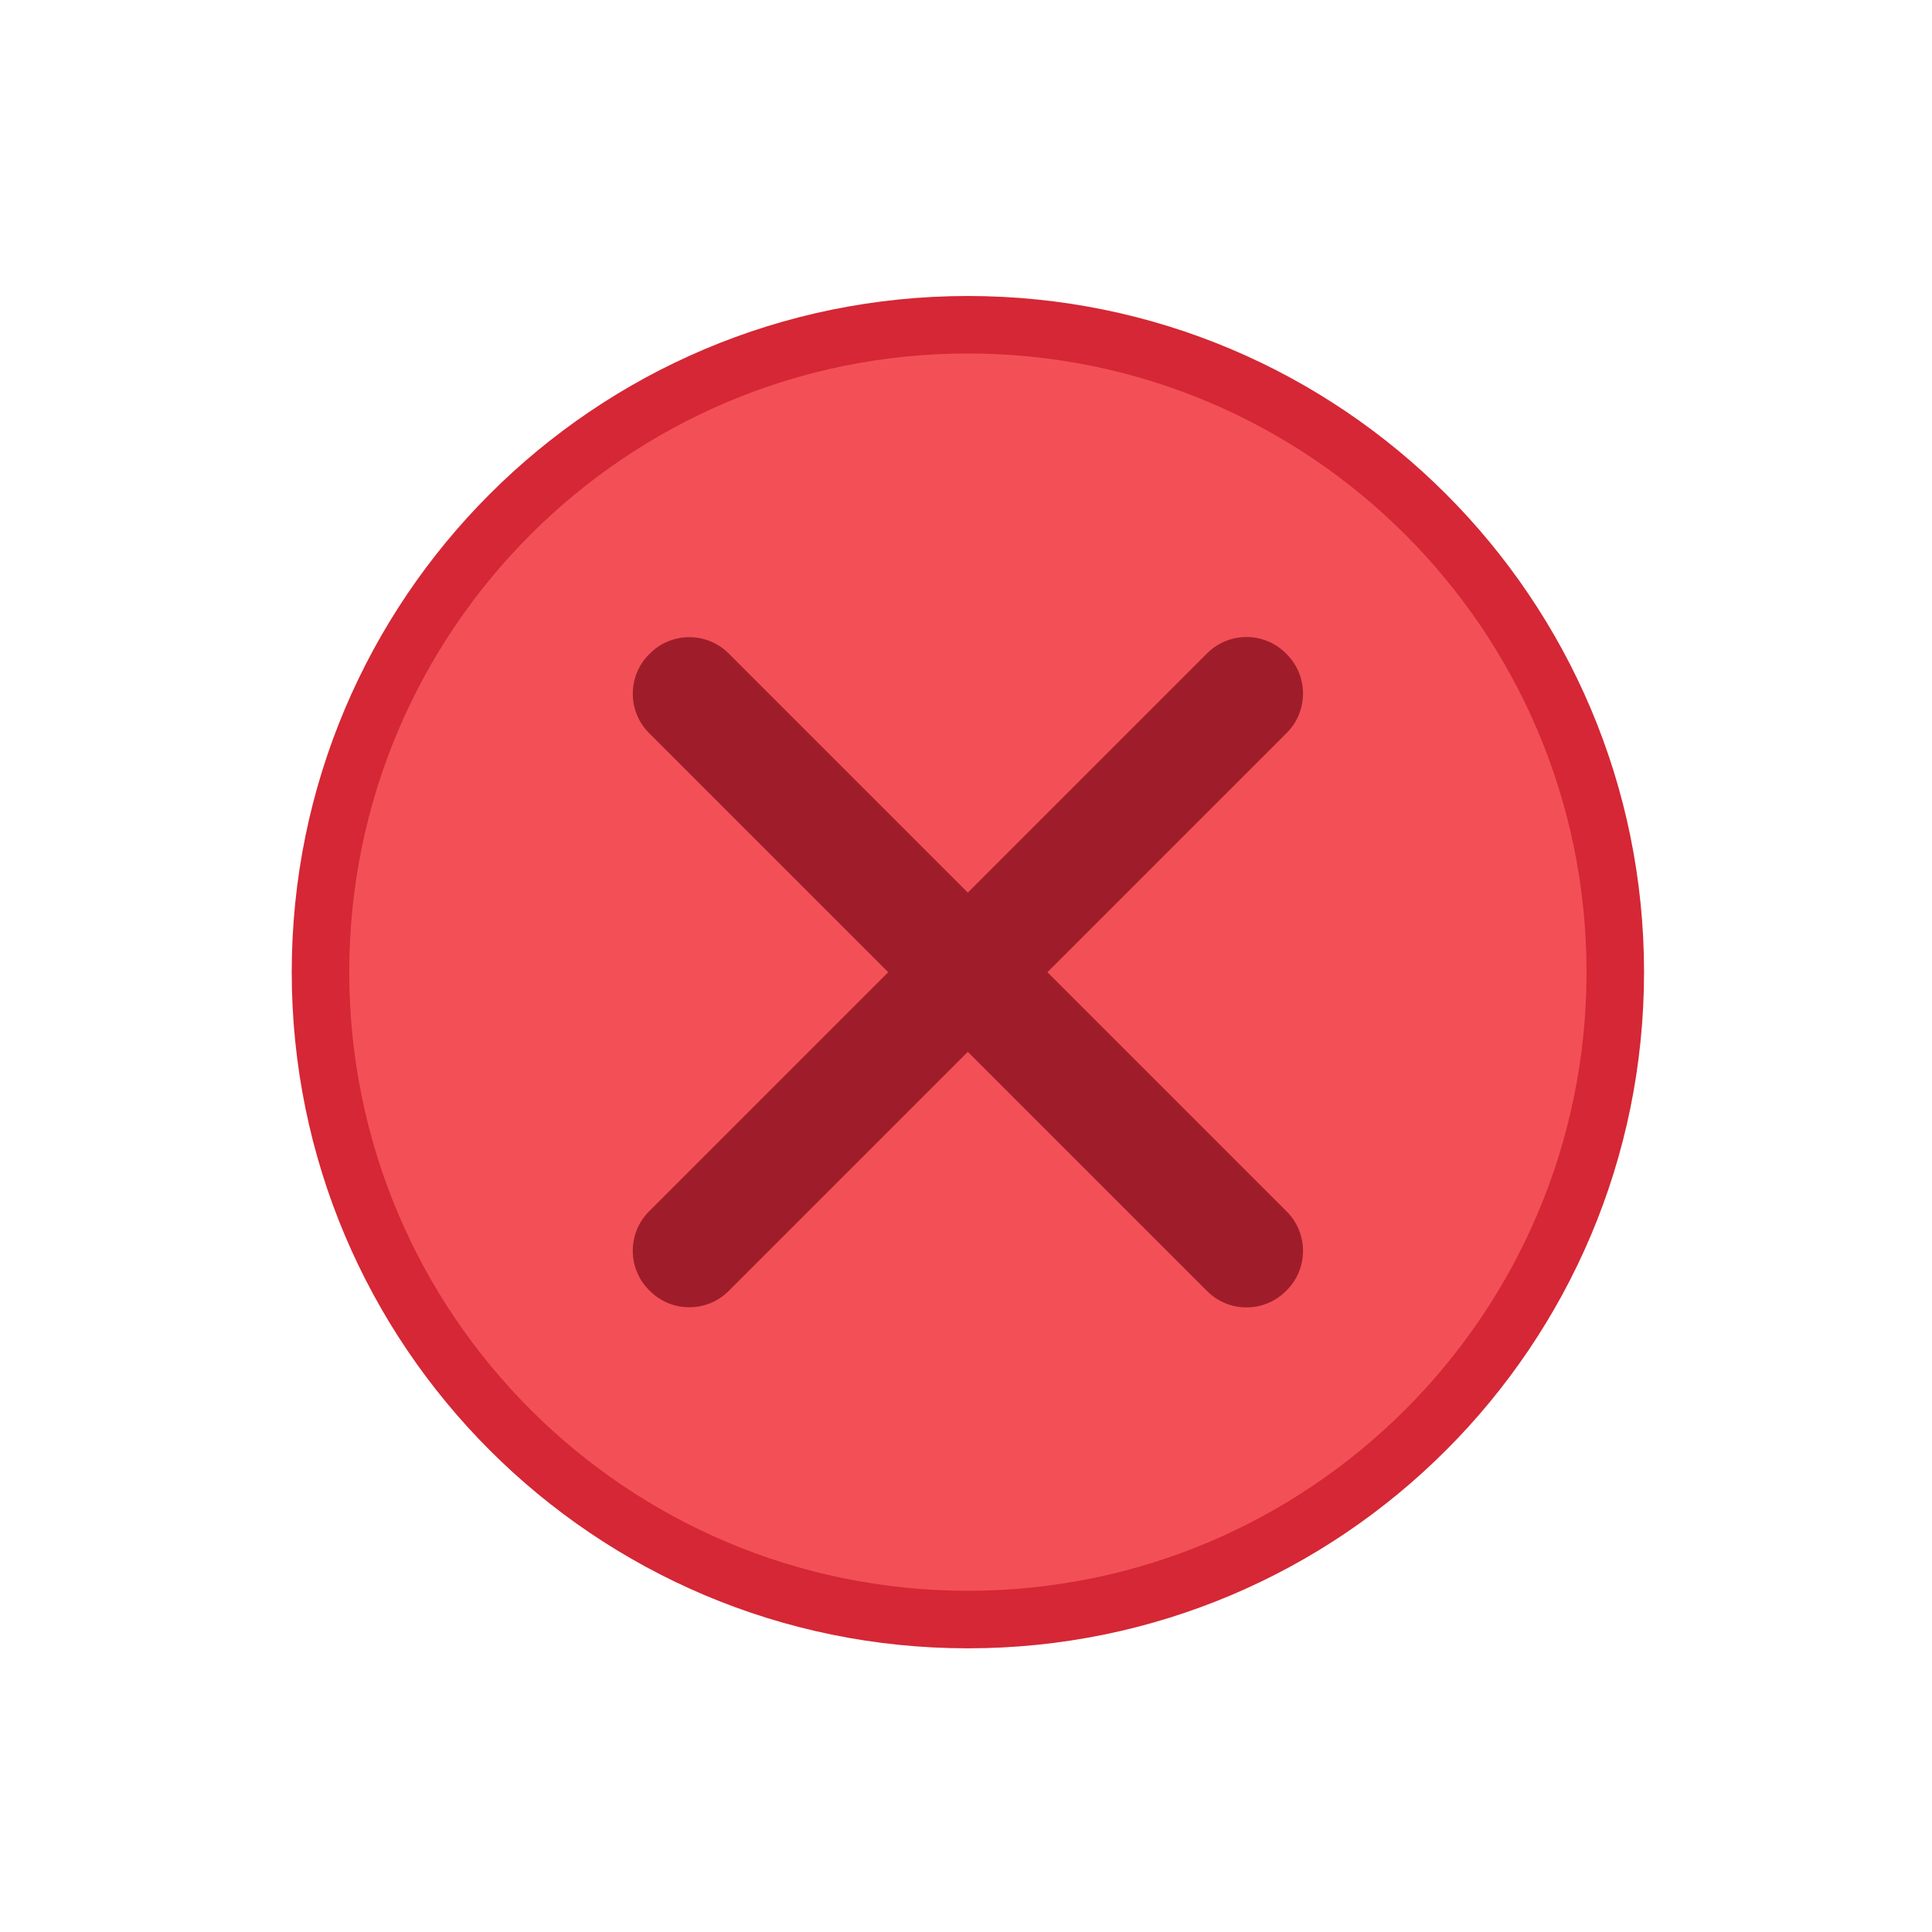
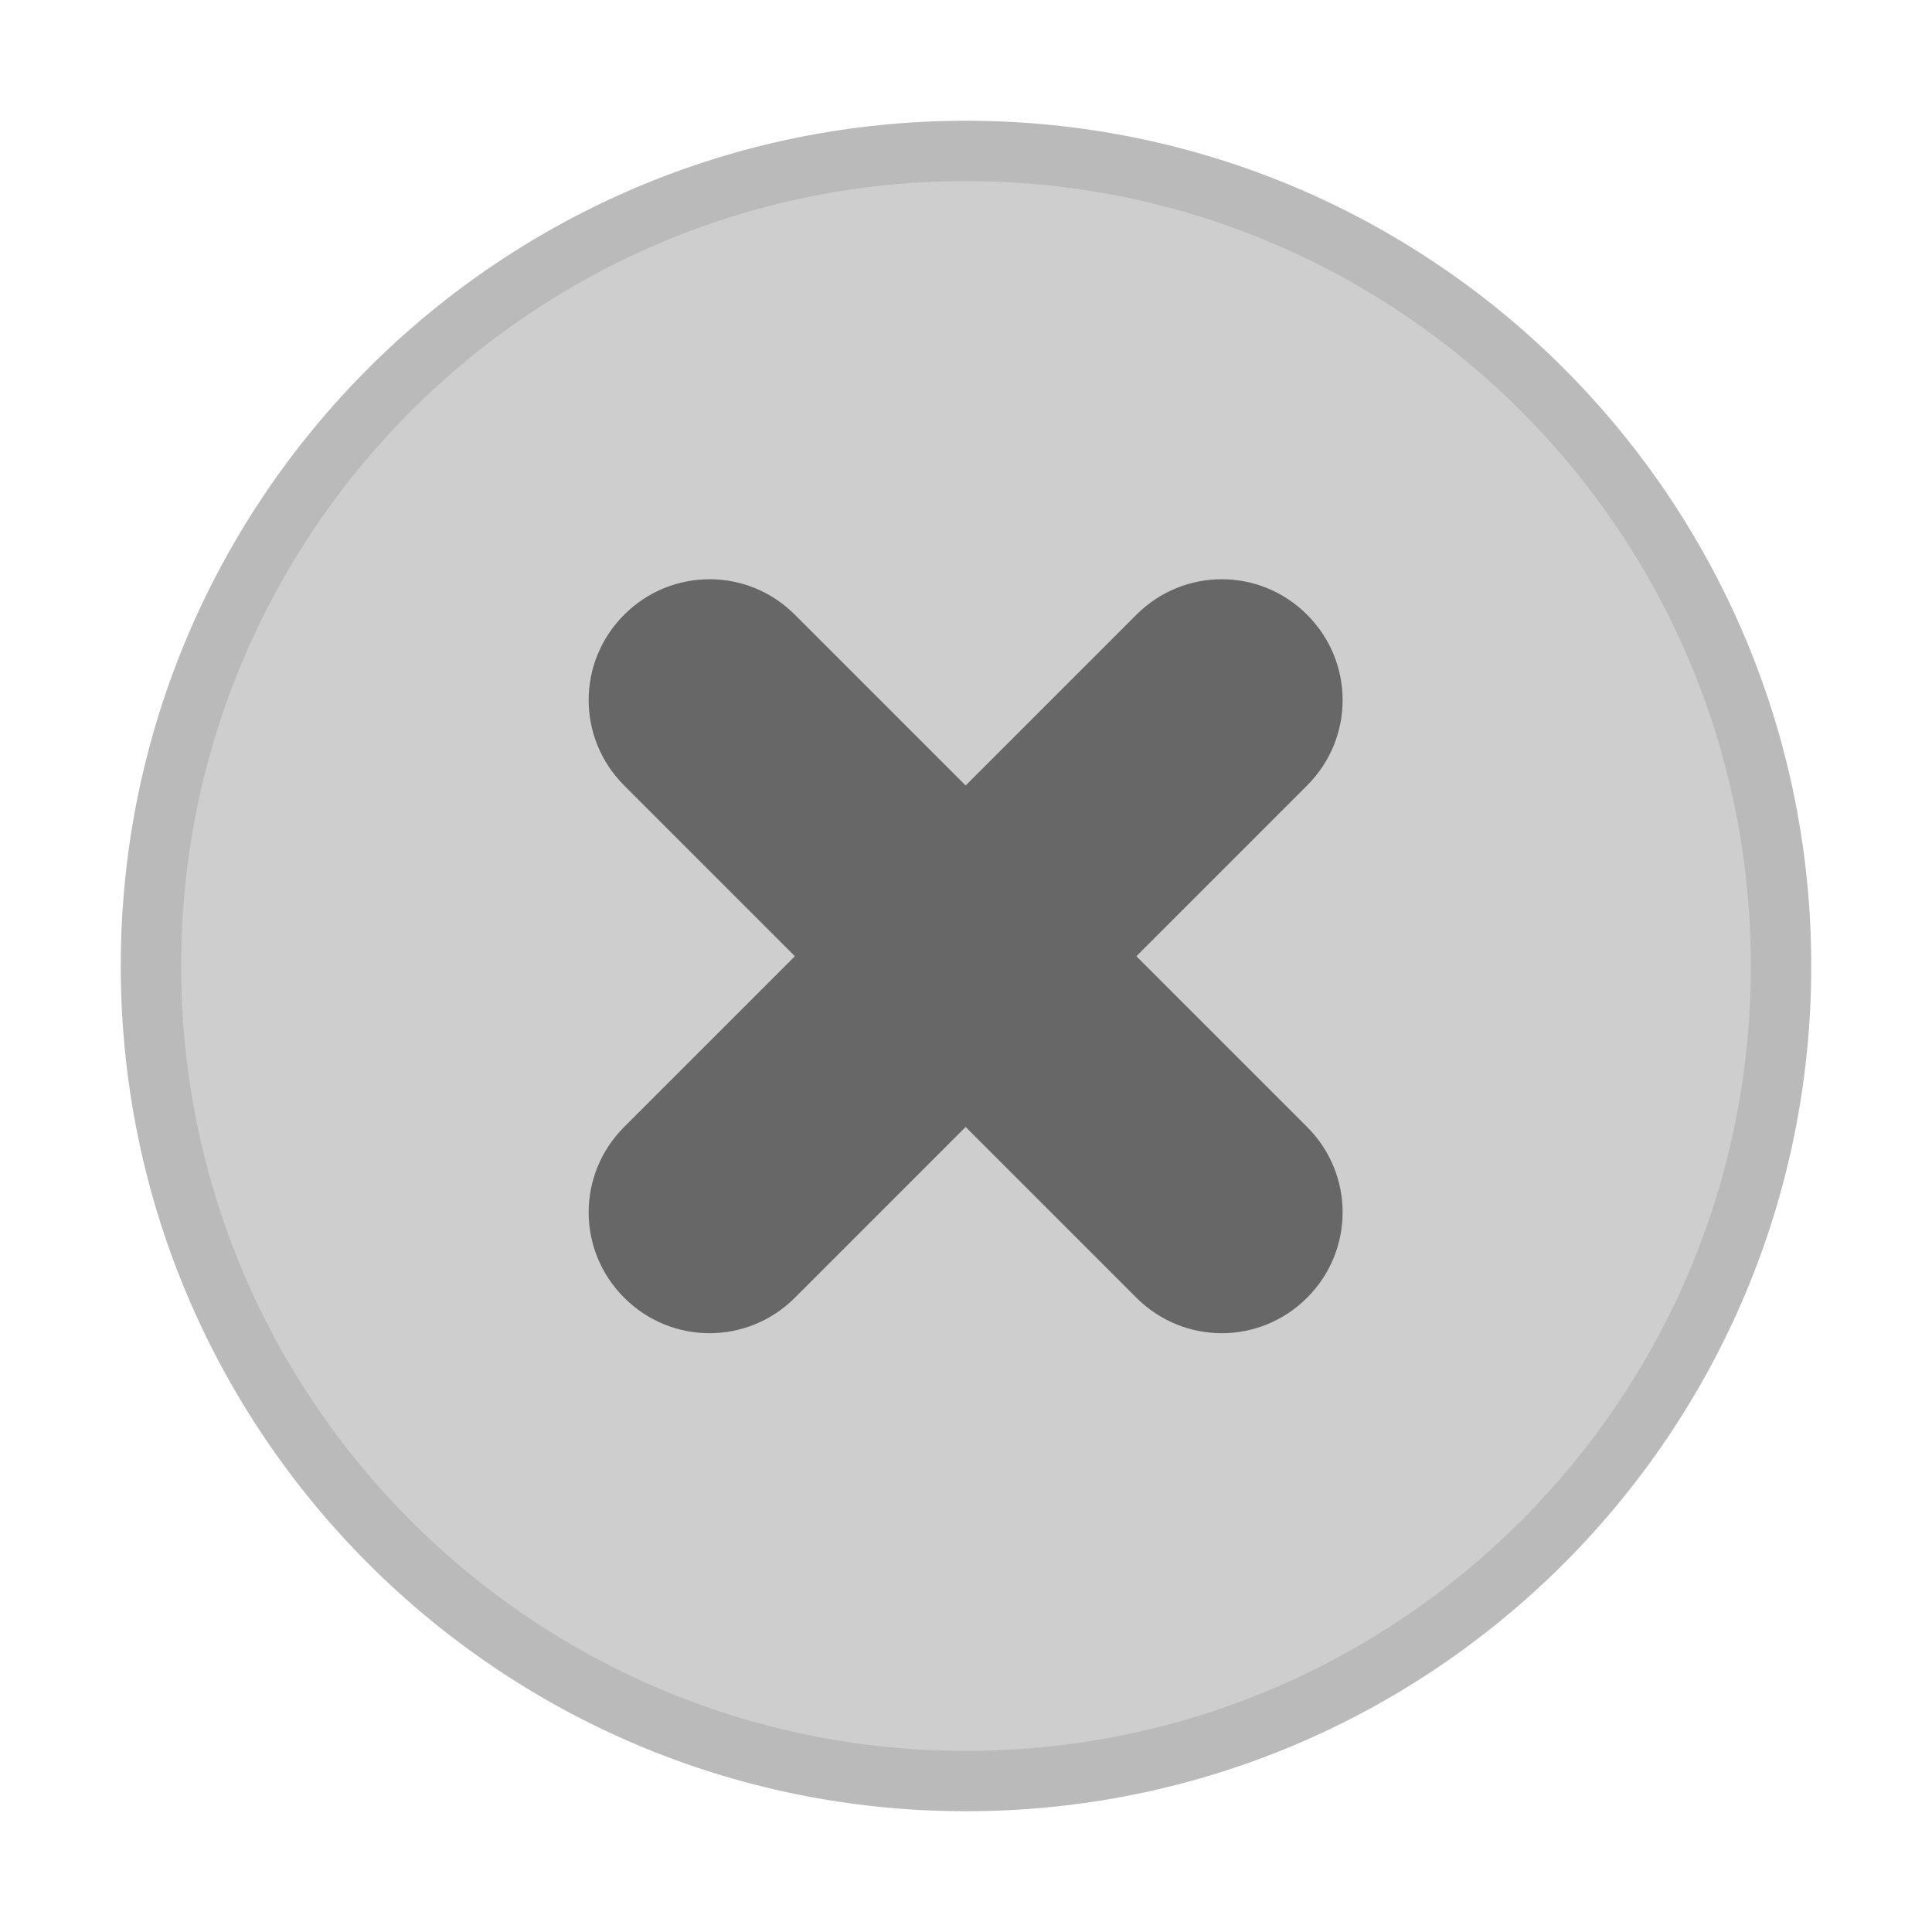
- <svg xmlns="http://www.w3.org/2000/svg" height="20" width="20" version="1.1" viewBox="0 0 5.292 5.292" id="svg13">
-   <defs id="defs17" />
-   <g id="titlebutton-close-hover" fill-rule="evenodd" transform="matrix(0.032498,0,0,0.032498,23.37126,34.46967)">
-     <path d="m -637.58,-921.74 c 31.475,0 56.99,-25.516 56.99,-56.991 0,-31.475 -25.516,-56.991 -56.99,-56.991 -31.475,0 -56.991,25.516 -56.991,56.991 0,31.475 25.516,56.991 56.991,56.991" fill="#d52735" id="path4" />
-     <path d="m -637.58,-926.59 c 28.797,0 52.143,-23.346 52.143,-52.144 0,-28.798 -23.345,-52.143 -52.143,-52.143 -28.798,0 -52.144,23.345 -52.144,52.143 0,28.798 23.345,52.144 52.144,52.144" fill="#f25056" id="path6" />
-     <path d="m -664.46,-958.56 47.051,-47.052 c 1.821,-1.821 4.8,-1.821 6.622,0 l 0.087,0.088 c 1.821,1.821 1.821,4.8 5.4e-4,6.621 l -47.052,47.051 c -1.821,1.821 -4.801,1.821 -6.621,0 l -0.088,-0.087 c -1.821,-1.821 -1.821,-4.801 0,-6.622" fill="#9f1d2b" id="path8" />
-     <path d="m -657.75,-1005.6 47.051,47.052 c 1.821,1.821 1.821,4.801 0,6.621 l -0.088,0.087 c -1.821,1.821 -4.8,1.821 -6.621,0 l -47.051,-47.051 c -1.821,-1.821 -1.821,-4.801 0,-6.622 l 0.087,-0.087 c 1.821,-1.821 4.801,-1.821 6.622,0" fill="#9f1d2b" id="path10" />
+ <svg xmlns="http://www.w3.org/2000/svg" width="16" height="16" version="1.1">
+   <g id="titlebutton-minimize-backdrop" transform="translate(-253 268.64)">
+     <rect x="253" y="-268.64" width="16" height="16" ry="1.6931e-5" opacity="0" stroke-width=".474" style="paint-order:markers stroke fill" />
+     <g transform="translate(254,-267.64)" enable-background="new">
+       <g transform="translate(-5,-1033.4)" fill-rule="evenodd">
+         <path d="m12 1047.4c3.866 0 7-3.134 7-7s-3.134-7-7-7c-3.866 0-7 3.134-7 7s3.134 7 7 7" fill="#bababa" />
+         <path d="m12 1046.9c3.59 0 6.5-2.91 6.5-6.5 0-3.59-2.91-6.5-6.5-6.5-3.59 0-6.5 2.91-6.5 6.5 0 3.59 2.91 6.5 6.5 6.5" fill="#cecece" />
+       </g>
+     </g>
  </g>
+   <path d="m5.169 5.091c-0.392 0.392-0.392 1.022 0 1.414l1.414 1.414-1.414 1.414c-0.392 0.392-0.392 1.022 0 1.414 0.392 0.392 1.022 0.392 1.414 0l1.414-1.414 1.414 1.414c0.392 0.392 1.022 0.392 1.414 0 0.392-0.392 0.392-1.022 0-1.414l-1.414-1.414 1.414-1.414c0.392-0.392 0.392-1.022 0-1.414-0.392-0.392-1.022-0.392-1.414 0l-1.414 1.414-1.414-1.414c-0.392-0.392-1.022-0.392-1.414 0z" enable-background="new" opacity=".5" stroke-width="3.78" />
</svg>
